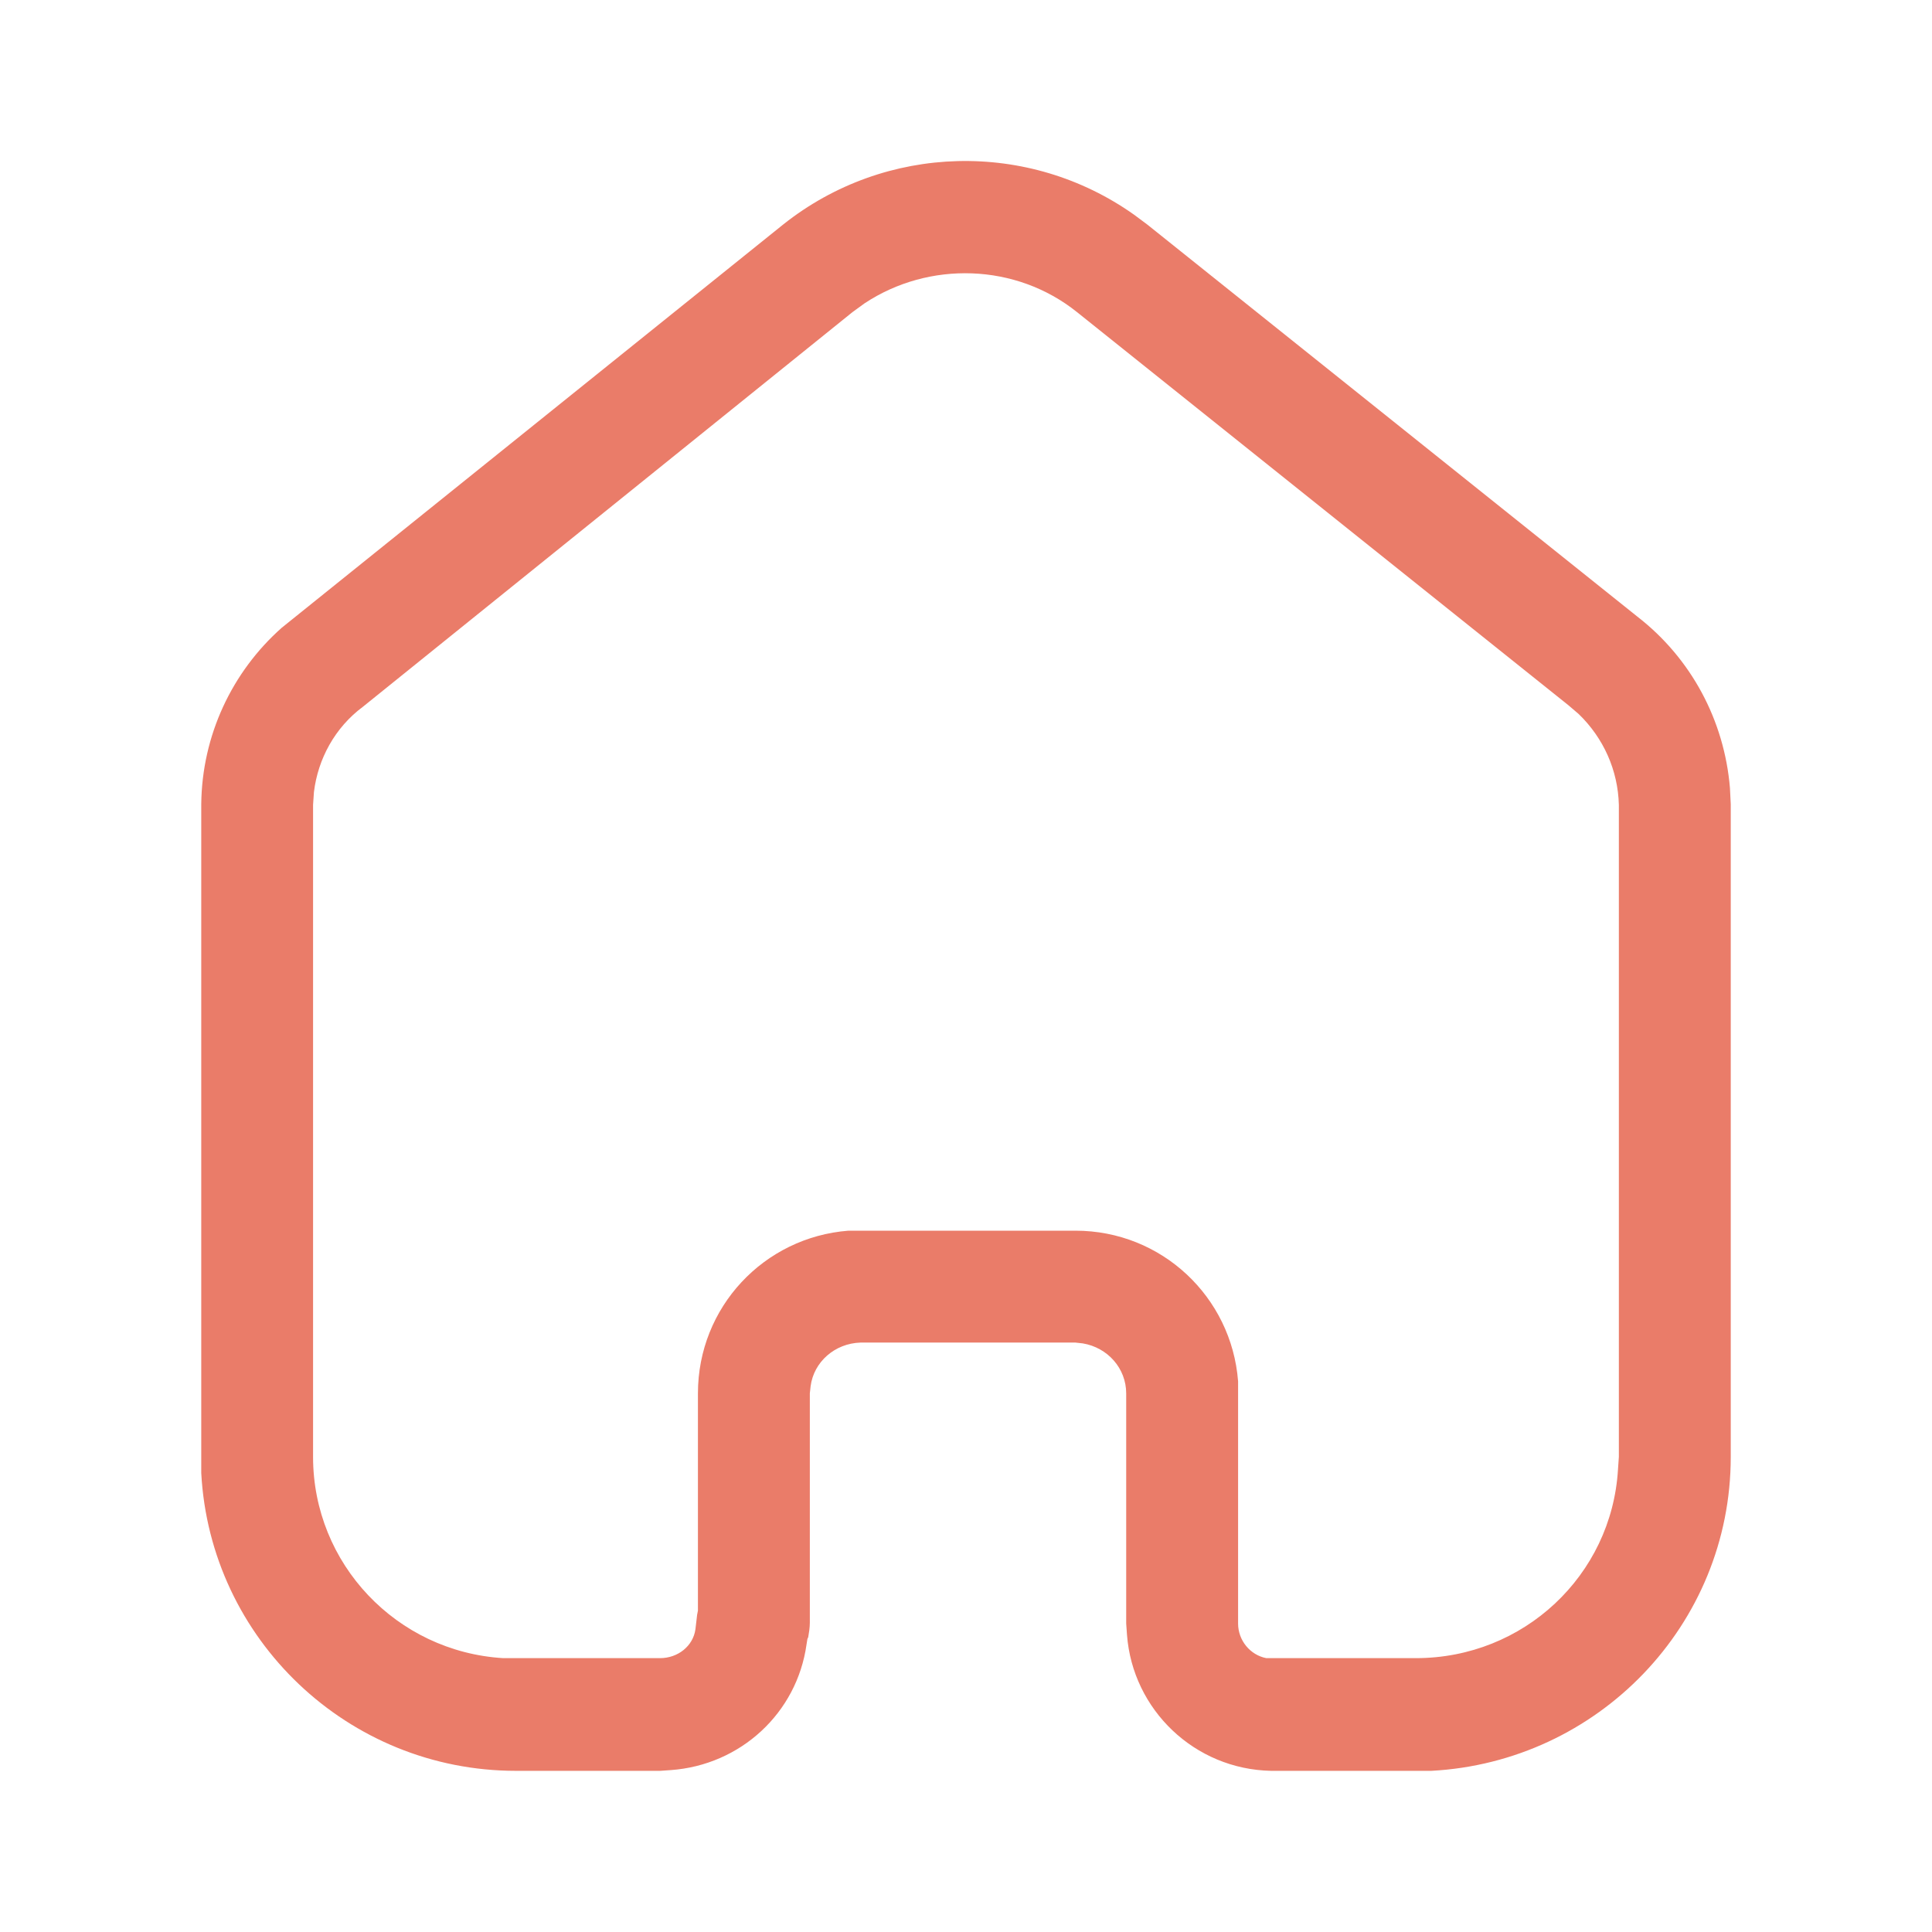
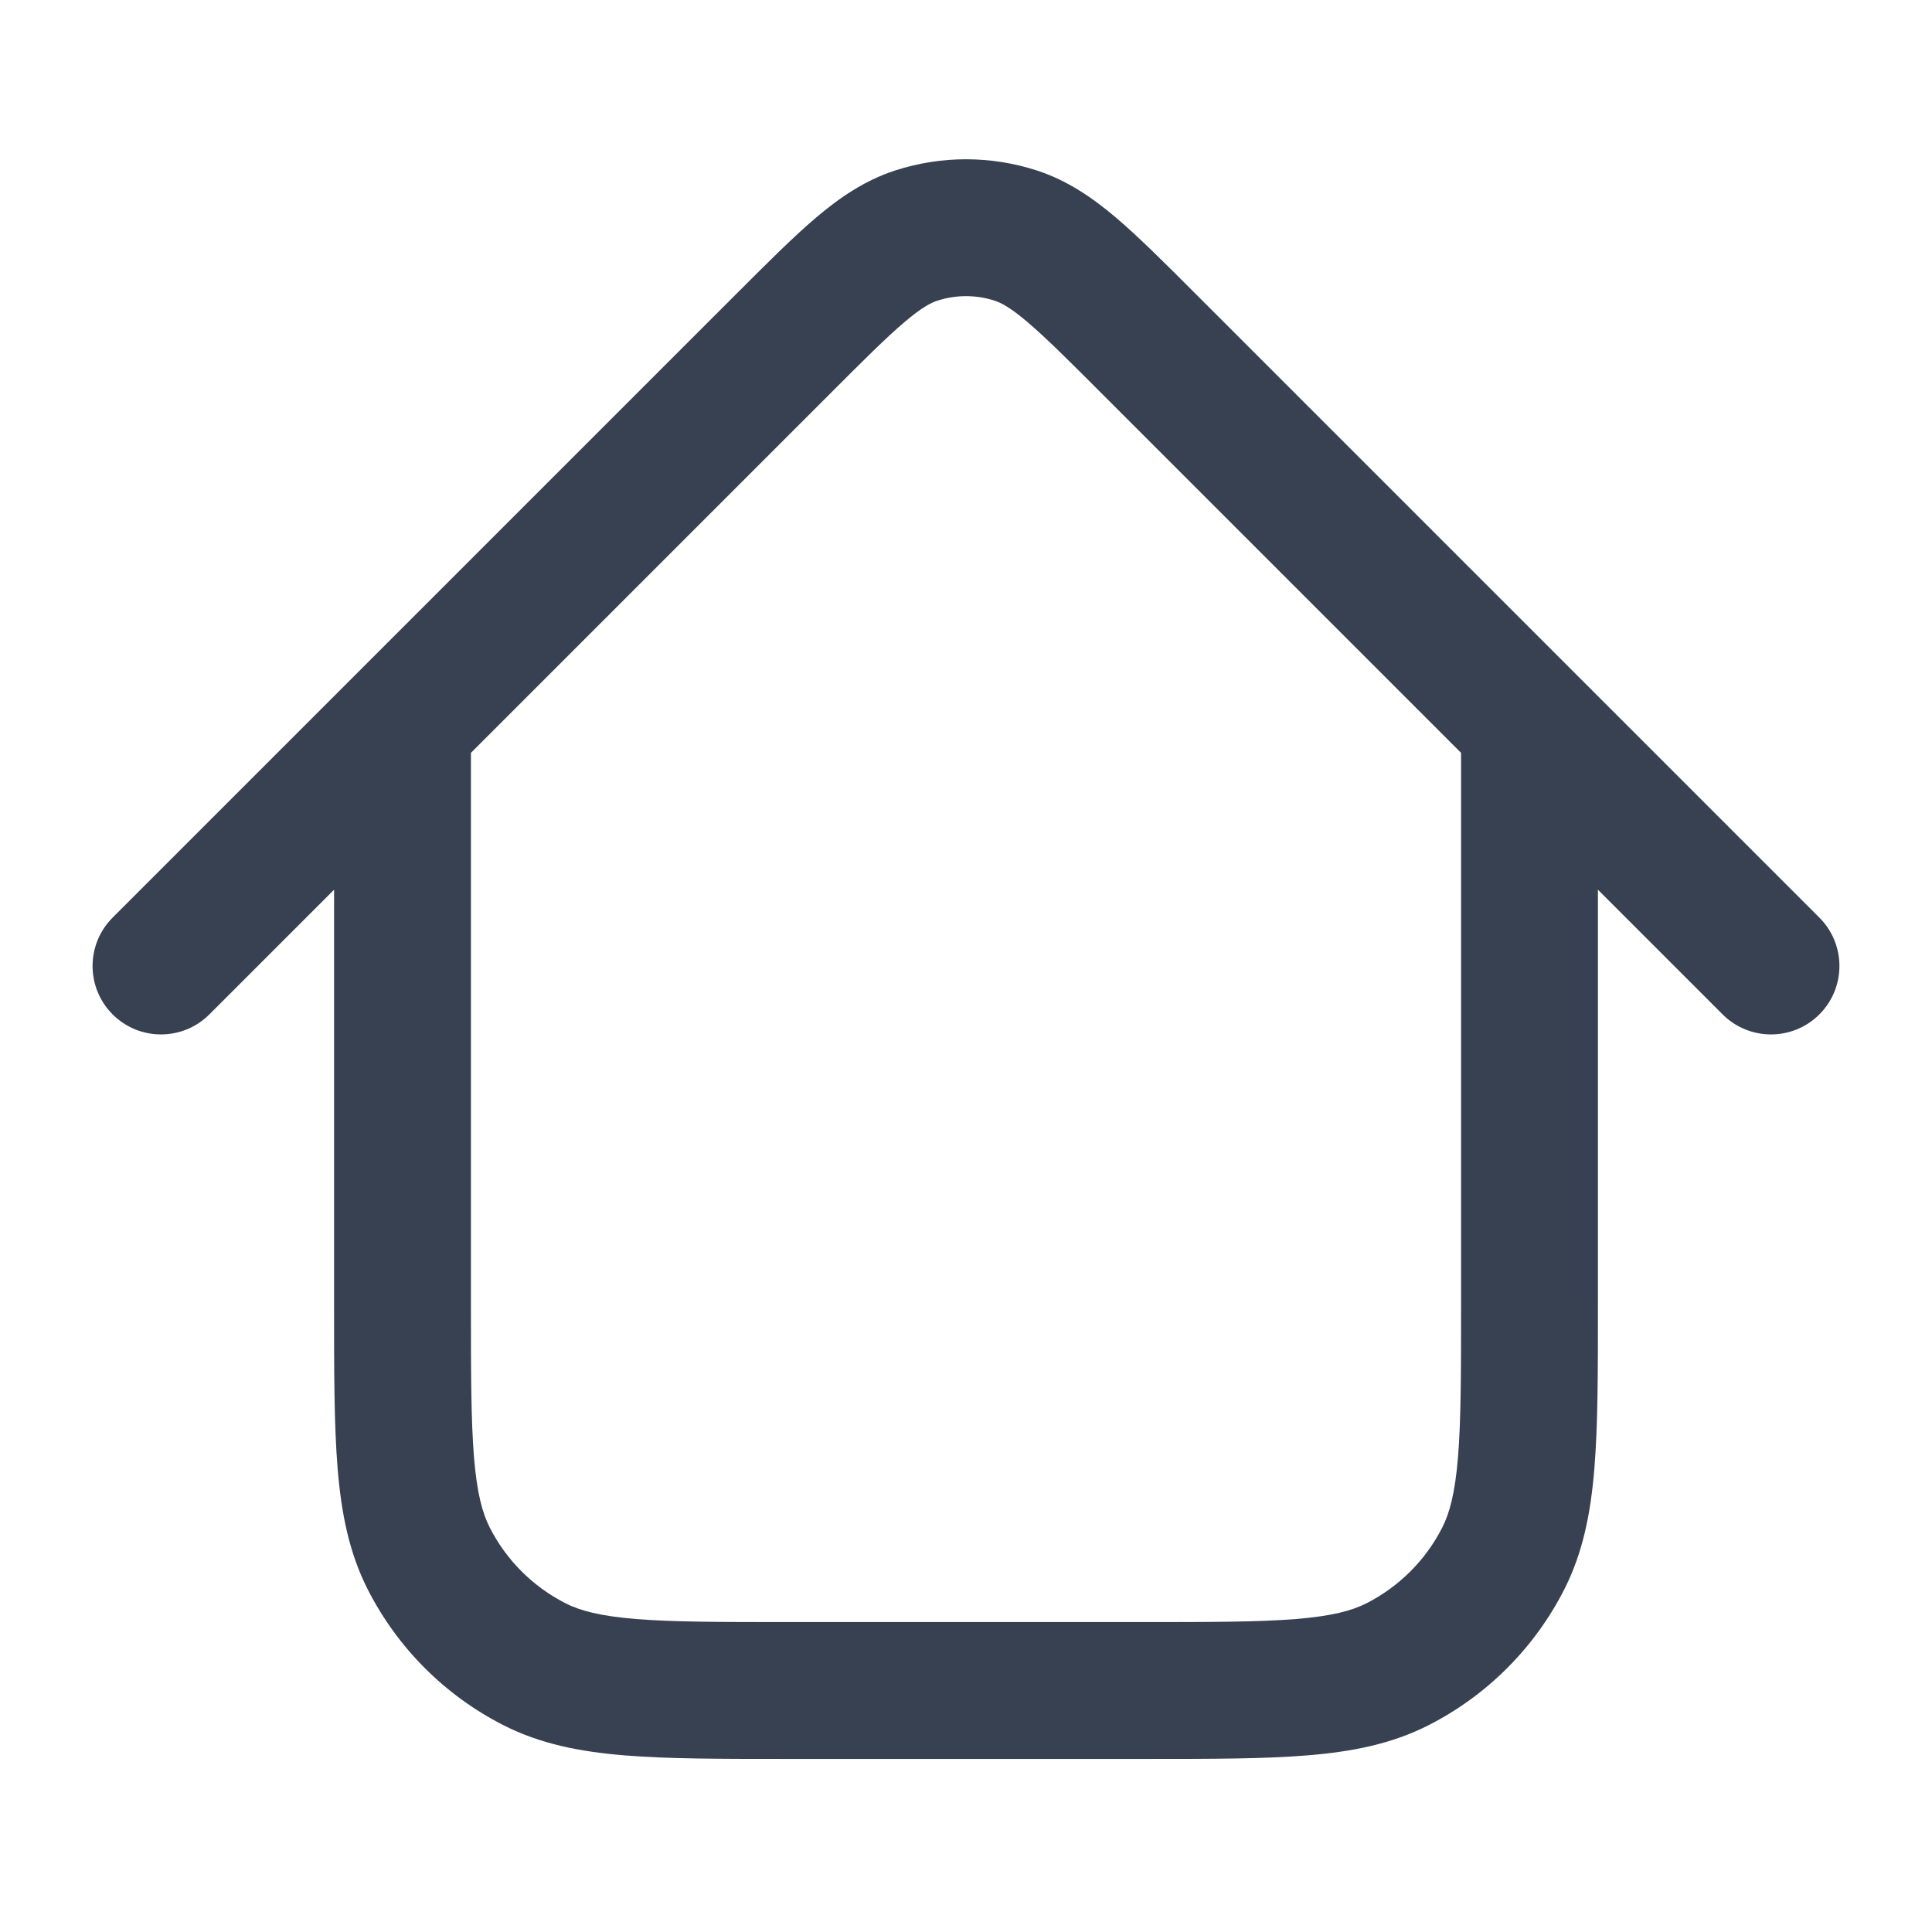
<svg xmlns="http://www.w3.org/2000/svg" width="24" height="24" viewBox="0 0 24 24" fill="none">
-   <path d="M9.73 2.788C11 1.779 12.78 1.739 14.089 2.668L14.25 2.788L20.339 7.659C21.009 8.178 21.42 8.949 21.49 9.788L21.5 9.989V18.098C21.5 20.188 19.849 21.888 17.78 21.998H15.79C14.839 21.979 14.07 21.239 14 20.309L13.99 20.168V17.309C13.99 16.998 13.759 16.739 13.45 16.688L13.36 16.678H10.689C10.37 16.688 10.11 16.918 10.07 17.218L10.06 17.309V20.159C10.06 20.218 10.049 20.288 10.04 20.338L10.03 20.359L10.019 20.428C9.9 21.279 9.2 21.928 8.33 21.989L8.2 21.998H6.41C4.32 21.998 2.61 20.359 2.5 18.298V9.989C2.509 9.138 2.88 8.348 3.5 7.798L9.73 2.788ZM13.38 3.878C12.62 3.268 11.54 3.239 10.74 3.768L10.589 3.878L4.509 8.779C4.16 9.038 3.95 9.428 3.9 9.838L3.889 9.998V18.098C3.889 19.428 4.929 20.518 6.25 20.598H8.2C8.42 20.598 8.61 20.449 8.639 20.239L8.66 20.059L8.67 20.008V17.309C8.67 16.239 9.49 15.369 10.54 15.288H13.36C14.429 15.288 15.299 16.109 15.38 17.159V20.168C15.38 20.378 15.53 20.559 15.73 20.598H17.589C18.929 20.598 20.019 19.569 20.099 18.258L20.11 18.098V9.998C20.099 9.569 19.92 9.168 19.61 8.869L19.48 8.758L13.38 3.878Z" fill="#EA7C69" />
+   <path fill-rule="evenodd" clip-rule="evenodd" d="M11.645 3.735C11.876 3.66 12.124 3.66 12.355 3.735C12.434 3.76 12.55 3.819 12.764 4.001C12.987 4.19 13.256 4.458 13.662 4.864L18.15 9.352V16.2C18.15 17.054 18.149 17.643 18.112 18.101C18.075 18.549 18.008 18.795 17.916 18.976C17.71 19.381 17.381 19.709 16.976 19.916C16.795 20.008 16.549 20.075 16.101 20.112C15.644 20.149 15.054 20.15 14.2 20.15H9.8C8.946 20.15 8.356 20.149 7.899 20.112C7.451 20.075 7.205 20.008 7.024 19.916C6.619 19.709 6.29 19.381 6.084 18.976C5.992 18.795 5.925 18.549 5.888 18.101C5.851 17.643 5.85 17.054 5.85 16.2V9.352L10.338 4.864C10.744 4.458 11.013 4.19 11.236 4.001C11.45 3.819 11.566 3.76 11.645 3.735ZM4.398 8.4L1.399 11.399C1.067 11.731 1.067 12.269 1.399 12.601C1.731 12.933 2.269 12.933 2.601 12.601L4.15 11.052V16.2L4.15 16.236V16.236C4.15 17.046 4.15 17.705 4.194 18.24C4.239 18.792 4.335 19.287 4.57 19.748C4.939 20.472 5.528 21.061 6.252 21.43C6.713 21.665 7.208 21.761 7.76 21.806C8.295 21.85 8.955 21.85 9.764 21.85H9.8H14.2H14.236C15.046 21.85 15.705 21.85 16.24 21.806C16.793 21.761 17.287 21.665 17.748 21.43C18.472 21.061 19.061 20.472 19.43 19.748C19.665 19.287 19.761 18.792 19.806 18.24C19.85 17.705 19.85 17.046 19.85 16.236V16.2V11.052L21.399 12.601C21.731 12.933 22.269 12.933 22.601 12.601C22.933 12.269 22.933 11.731 22.601 11.399L19.601 8.399C19.601 8.399 19.601 8.399 19.601 8.399L14.864 3.662L14.84 3.638L14.84 3.638C14.464 3.262 14.146 2.944 13.865 2.705C13.569 2.454 13.258 2.241 12.881 2.118C12.308 1.932 11.692 1.932 11.119 2.118C10.742 2.241 10.431 2.454 10.135 2.705C9.854 2.944 9.536 3.262 9.16 3.638L9.16 3.638L9.136 3.662L4.4 8.398C4.399 8.399 4.399 8.399 4.398 8.4Z" fill="#374151" />
</svg>
